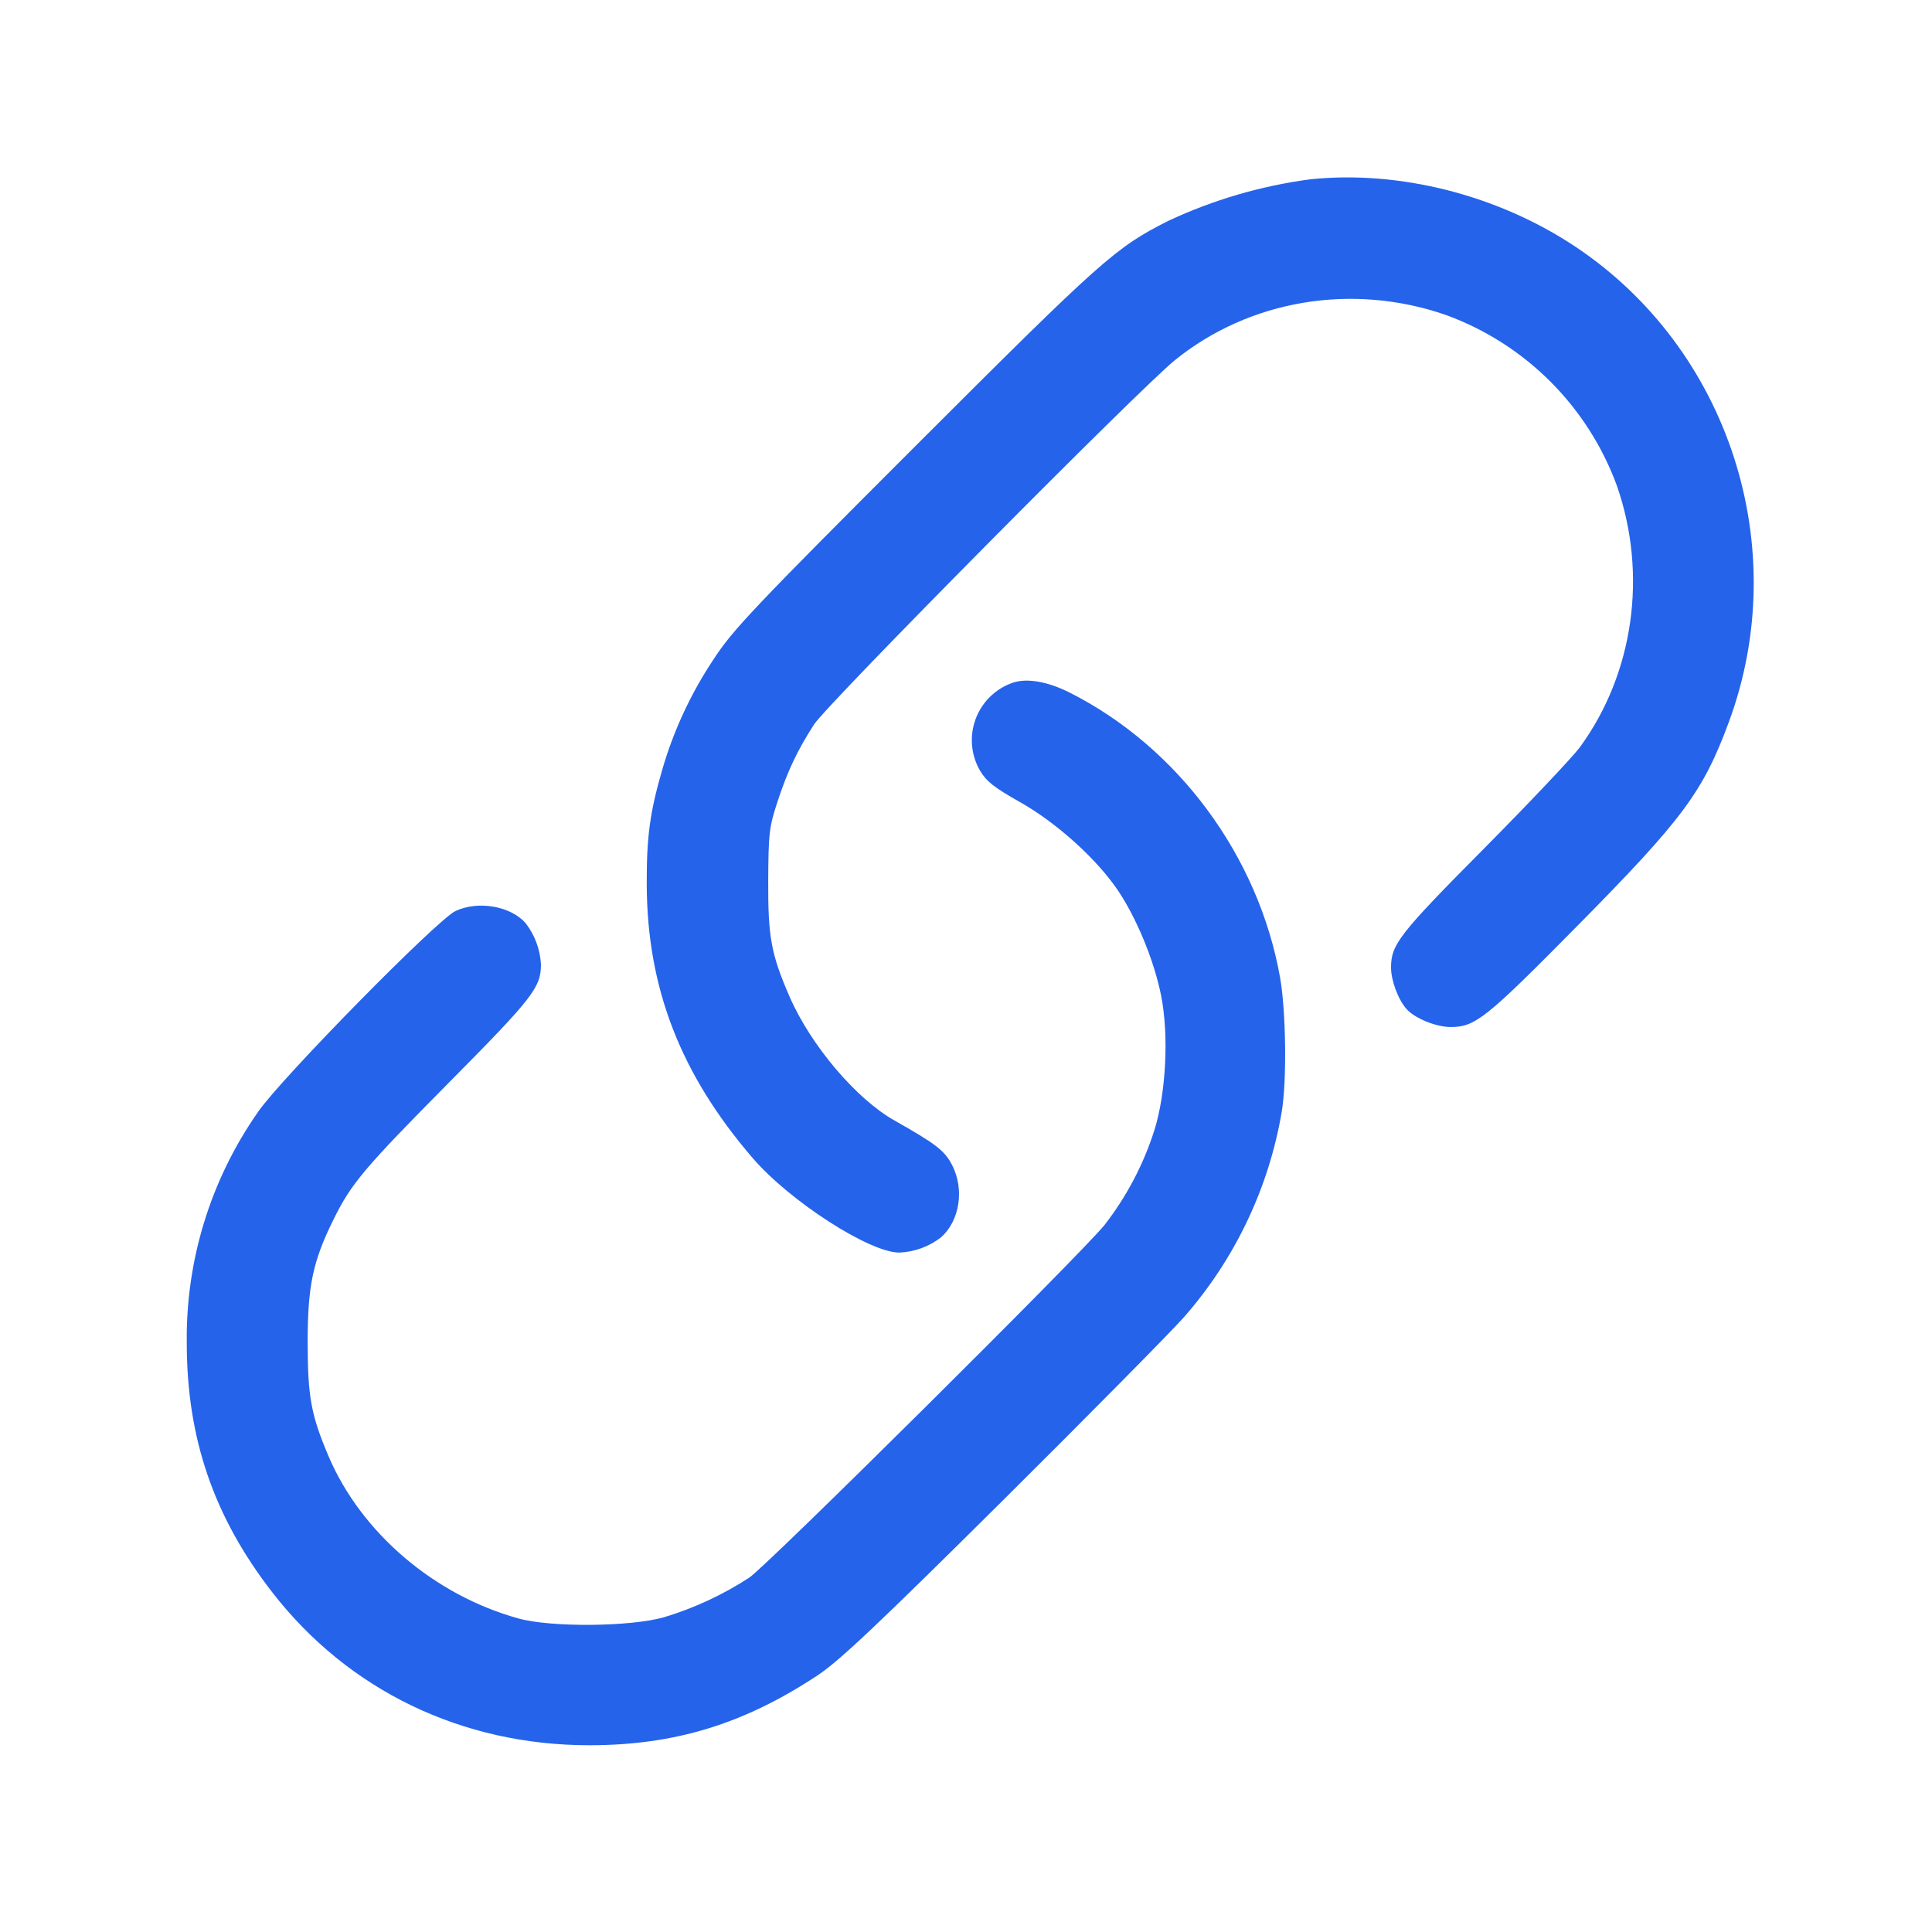
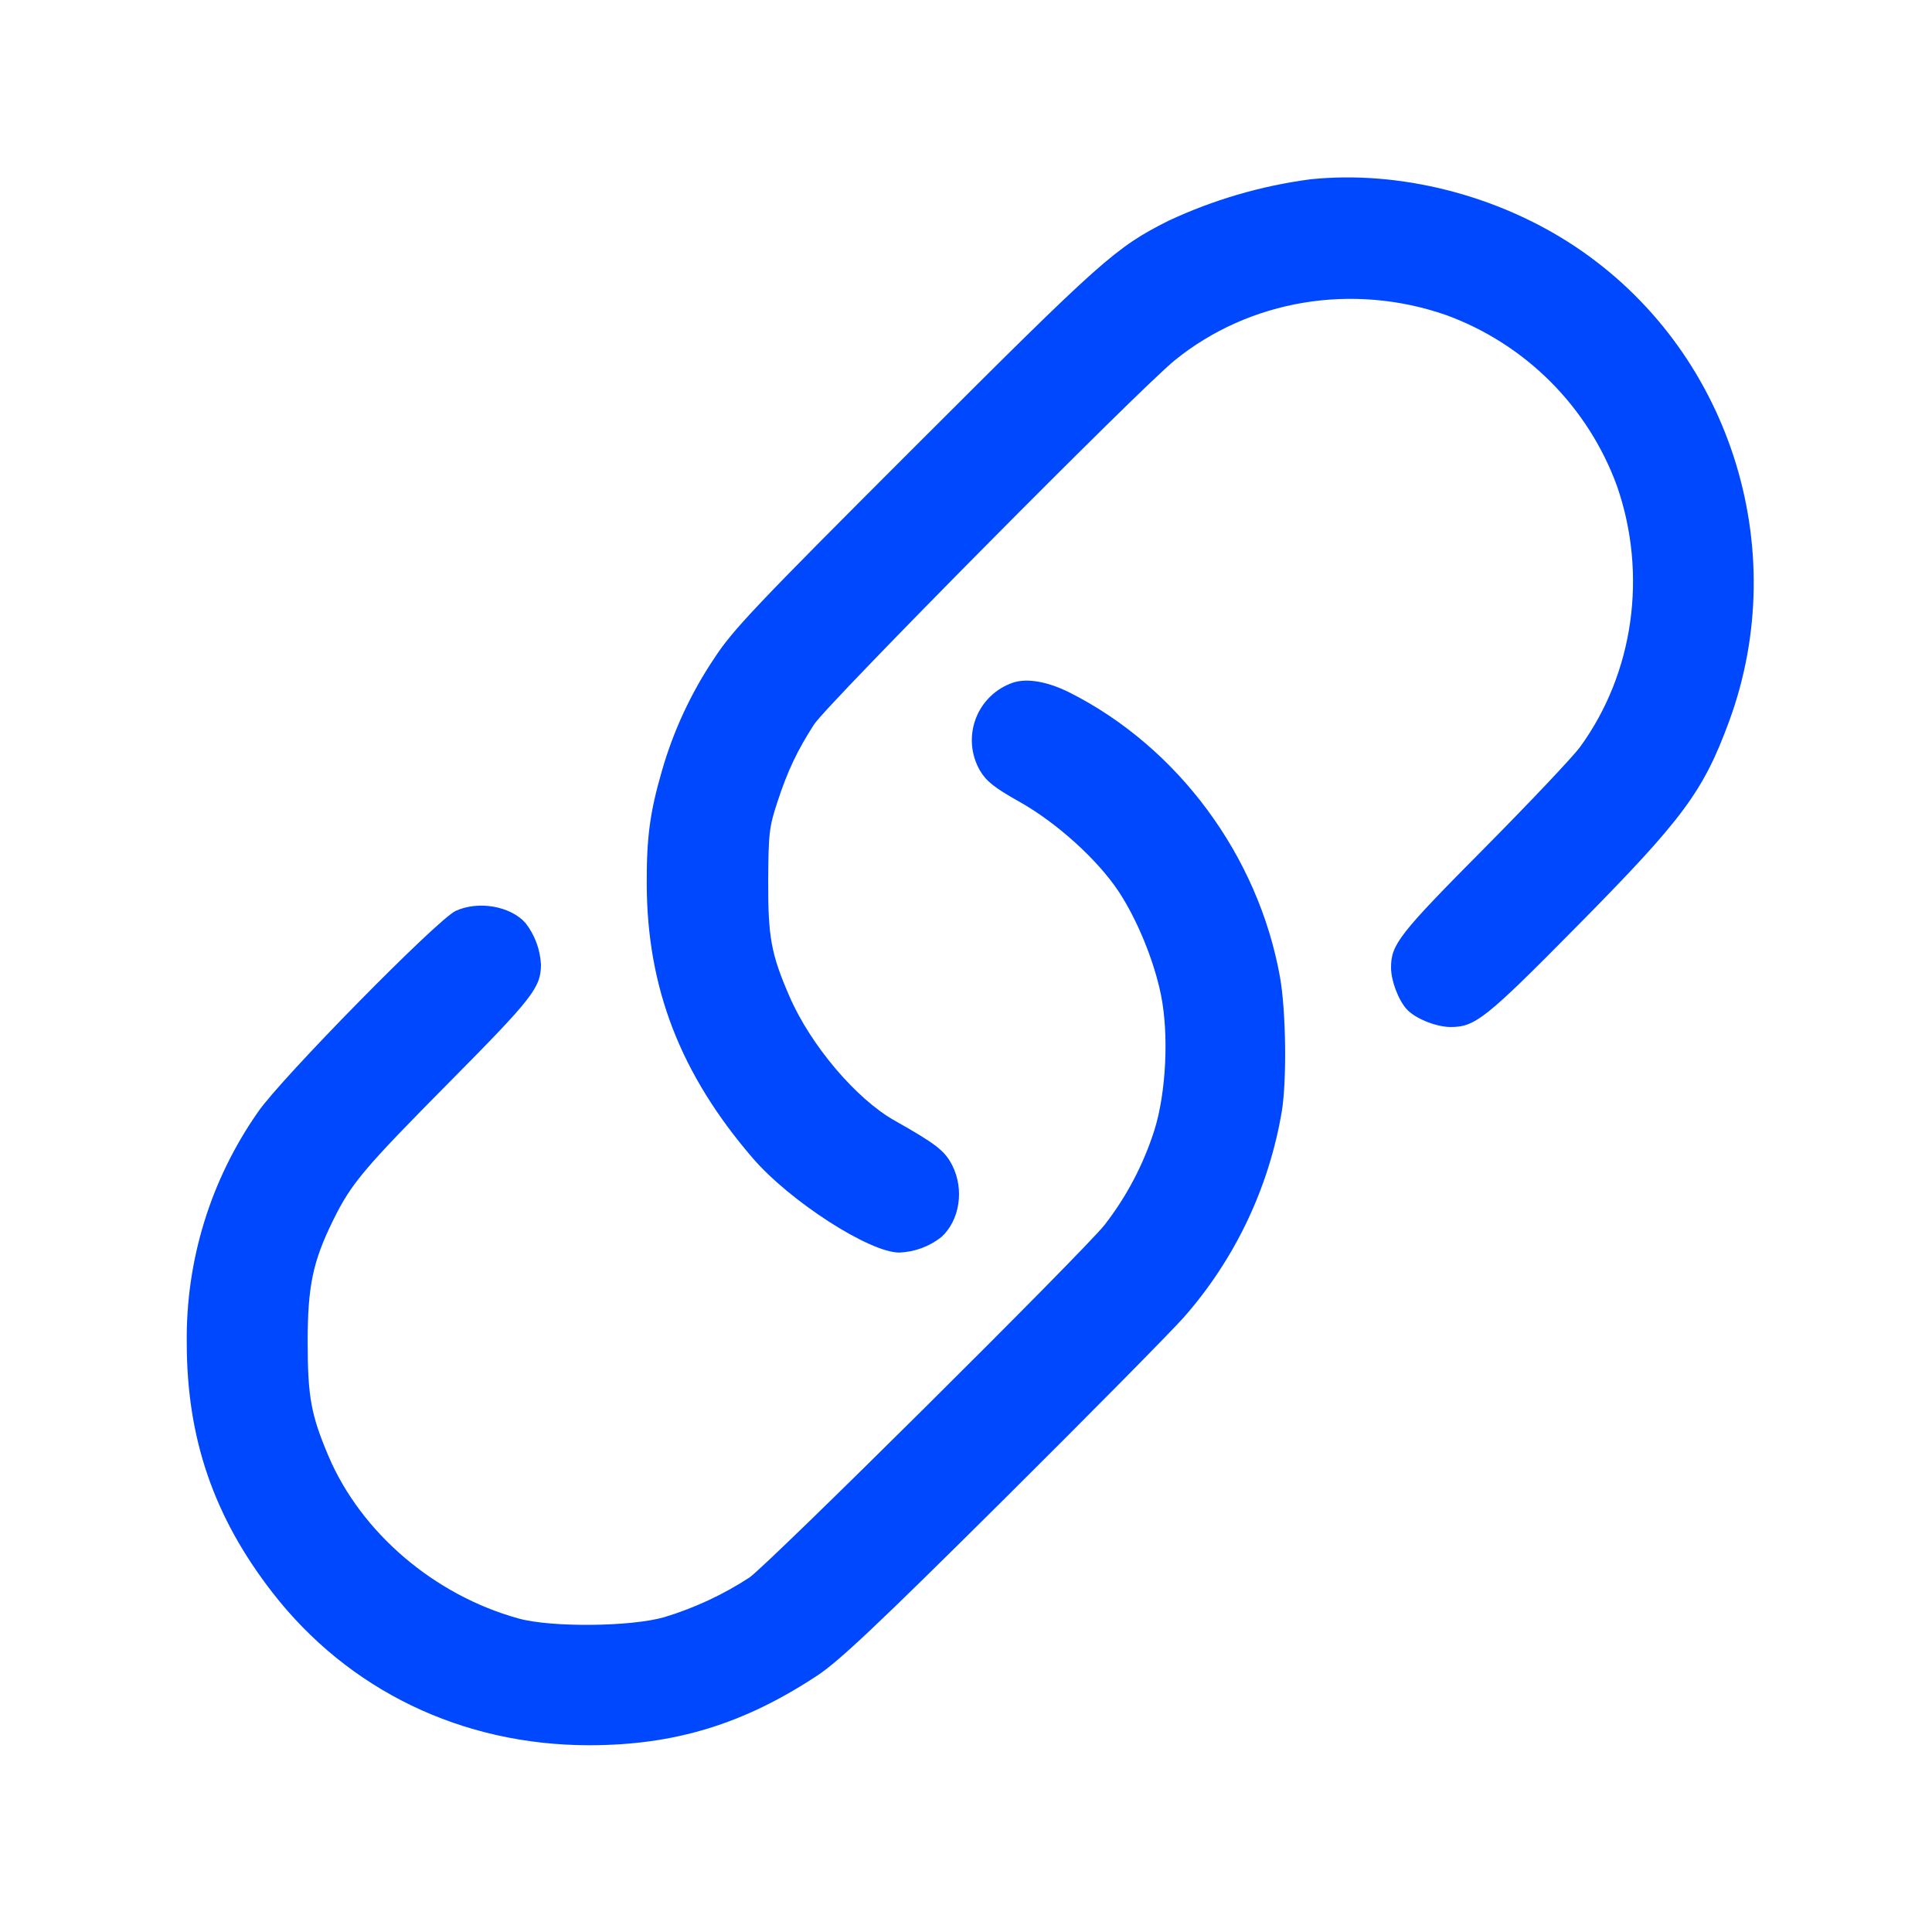
- <svg xmlns="http://www.w3.org/2000/svg" fill="#2563eb" data-name="Layer 3" viewBox="0 0 24 24">
+ <svg xmlns="http://www.w3.org/2000/svg" fill="#0048FE" data-name="Layer 3" viewBox="0 0 24 24">
  <path d="M16.28 2.227a6.03 6.03 0 0 0-1.768.517c-.656.332-.812.47-3.136 2.793C9.372 7.54 9.104 7.823 8.871 8.18a4.967 4.967 0 0 0-.648 1.394c-.149.516-.191.822-.189 1.406.003 1.29.418 2.363 1.317 3.407.462.536 1.45 1.173 1.82 1.173a.904.904 0 0 0 .522-.192c.229-.207.288-.59.137-.89-.092-.182-.201-.267-.717-.558-.478-.269-1.043-.937-1.305-1.54-.229-.528-.268-.738-.265-1.44.003-.589.012-.667.115-.98.125-.382.246-.637.454-.96.165-.256 4.036-4.163 4.482-4.525.929-.752 2.207-.965 3.368-.562a3.561 3.561 0 0 1 2.125 2.125c.381 1.098.208 2.325-.458 3.24-.089.122-.626.69-1.193 1.262-1.056 1.064-1.156 1.192-1.156 1.48 0 .16.089.398.192.514.102.116.368.224.548.224.306 0 .436-.103 1.581-1.263 1.306-1.322 1.556-1.66 1.877-2.53.798-2.165.001-4.63-1.91-5.902-.961-.64-2.182-.95-3.288-.836m-3.693 6.252a.755.755 0 0 0-.413 1.094c.079.133.177.211.49.387.463.26.969.718 1.232 1.114.229.346.44.86.526 1.285.1.491.064 1.219-.082 1.681a3.79 3.79 0 0 1-.619 1.177c-.283.353-4.186 4.227-4.412 4.38a4.124 4.124 0 0 1-1.057.492c-.417.12-1.406.129-1.812.016-1.047-.29-1.955-1.067-2.359-2.016-.217-.511-.258-.736-.259-1.409-.001-.702.064-1.011.319-1.527.224-.454.378-.636 1.444-1.713 1.034-1.044 1.135-1.173 1.135-1.46a.918.918 0 0 0-.192-.514c-.187-.211-.586-.28-.868-.15-.225.103-2.172 2.084-2.454 2.496a4.897 4.897 0 0 0-.886 2.868c0 1.185.334 2.161 1.062 3.1.944 1.218 2.357 1.9 3.938 1.9 1.062 0 1.924-.264 2.839-.87.27-.18.745-.628 2.296-2.168 1.075-1.068 2.088-2.094 2.252-2.279a5.18 5.18 0 0 0 1.216-2.557c.064-.391.052-1.249-.022-1.666-.269-1.507-1.266-2.856-2.612-3.536-.271-.136-.524-.182-.702-.125" fill-rule="evenodd" />
</svg>
